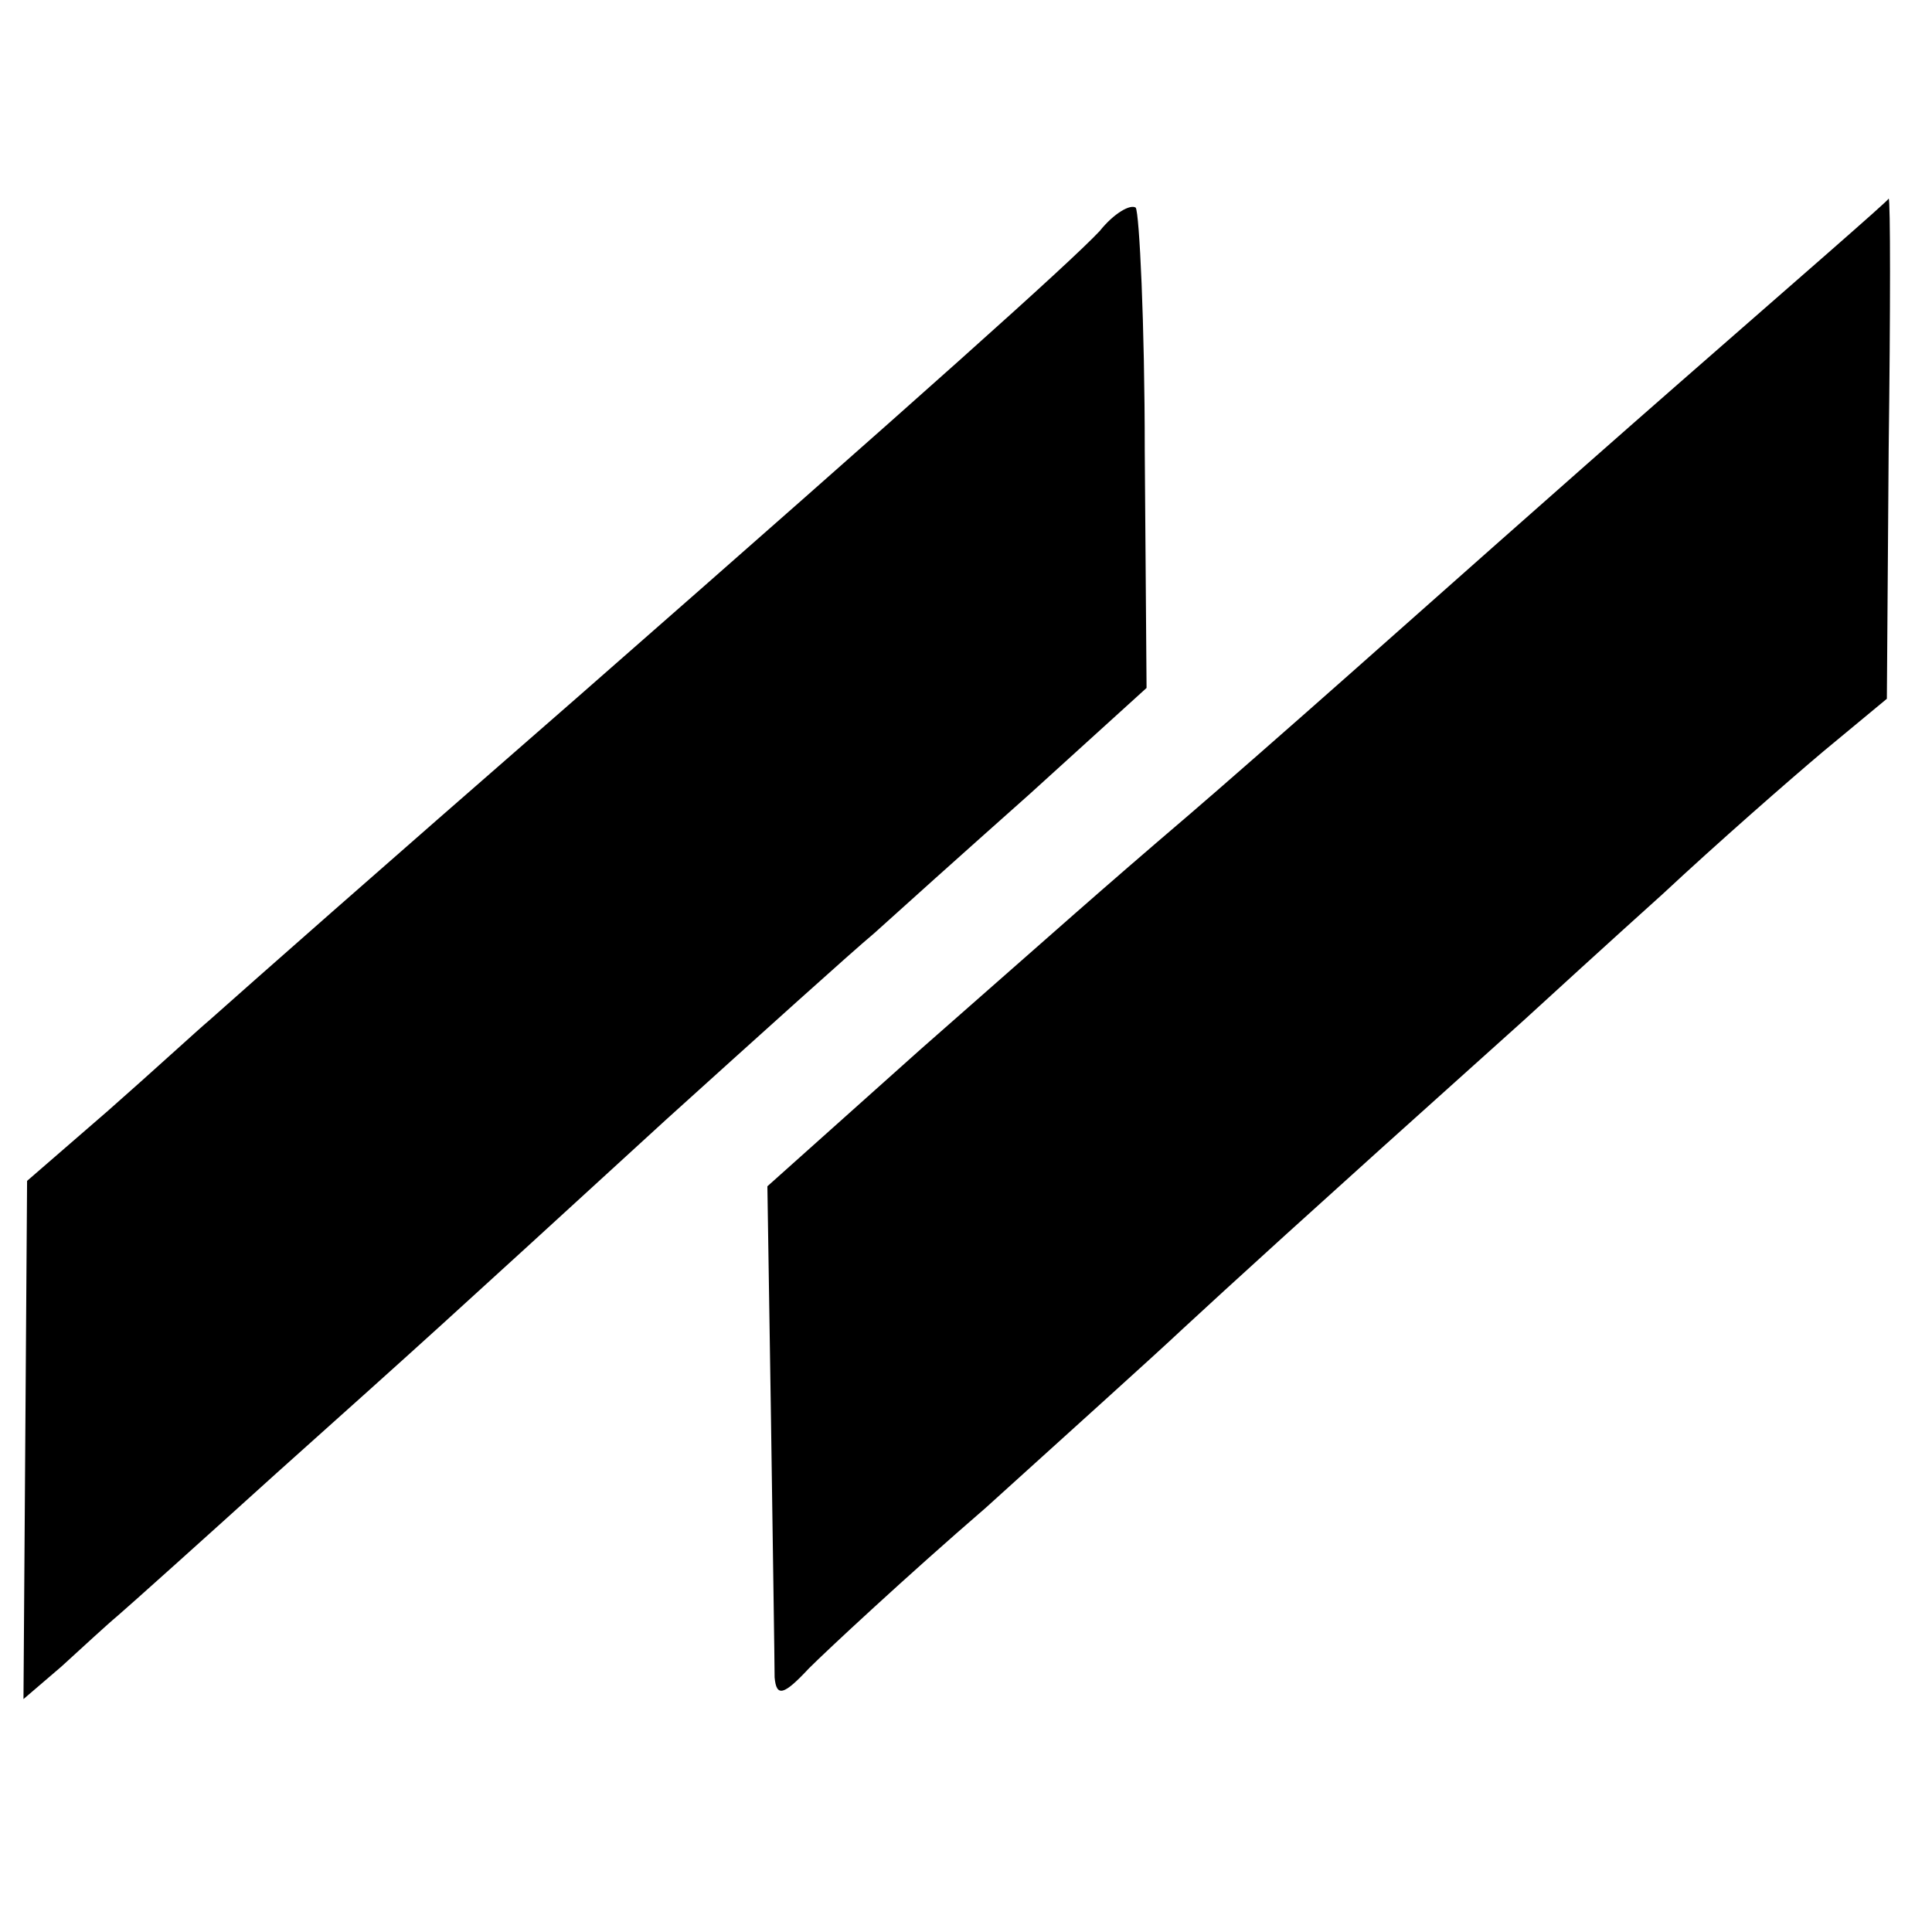
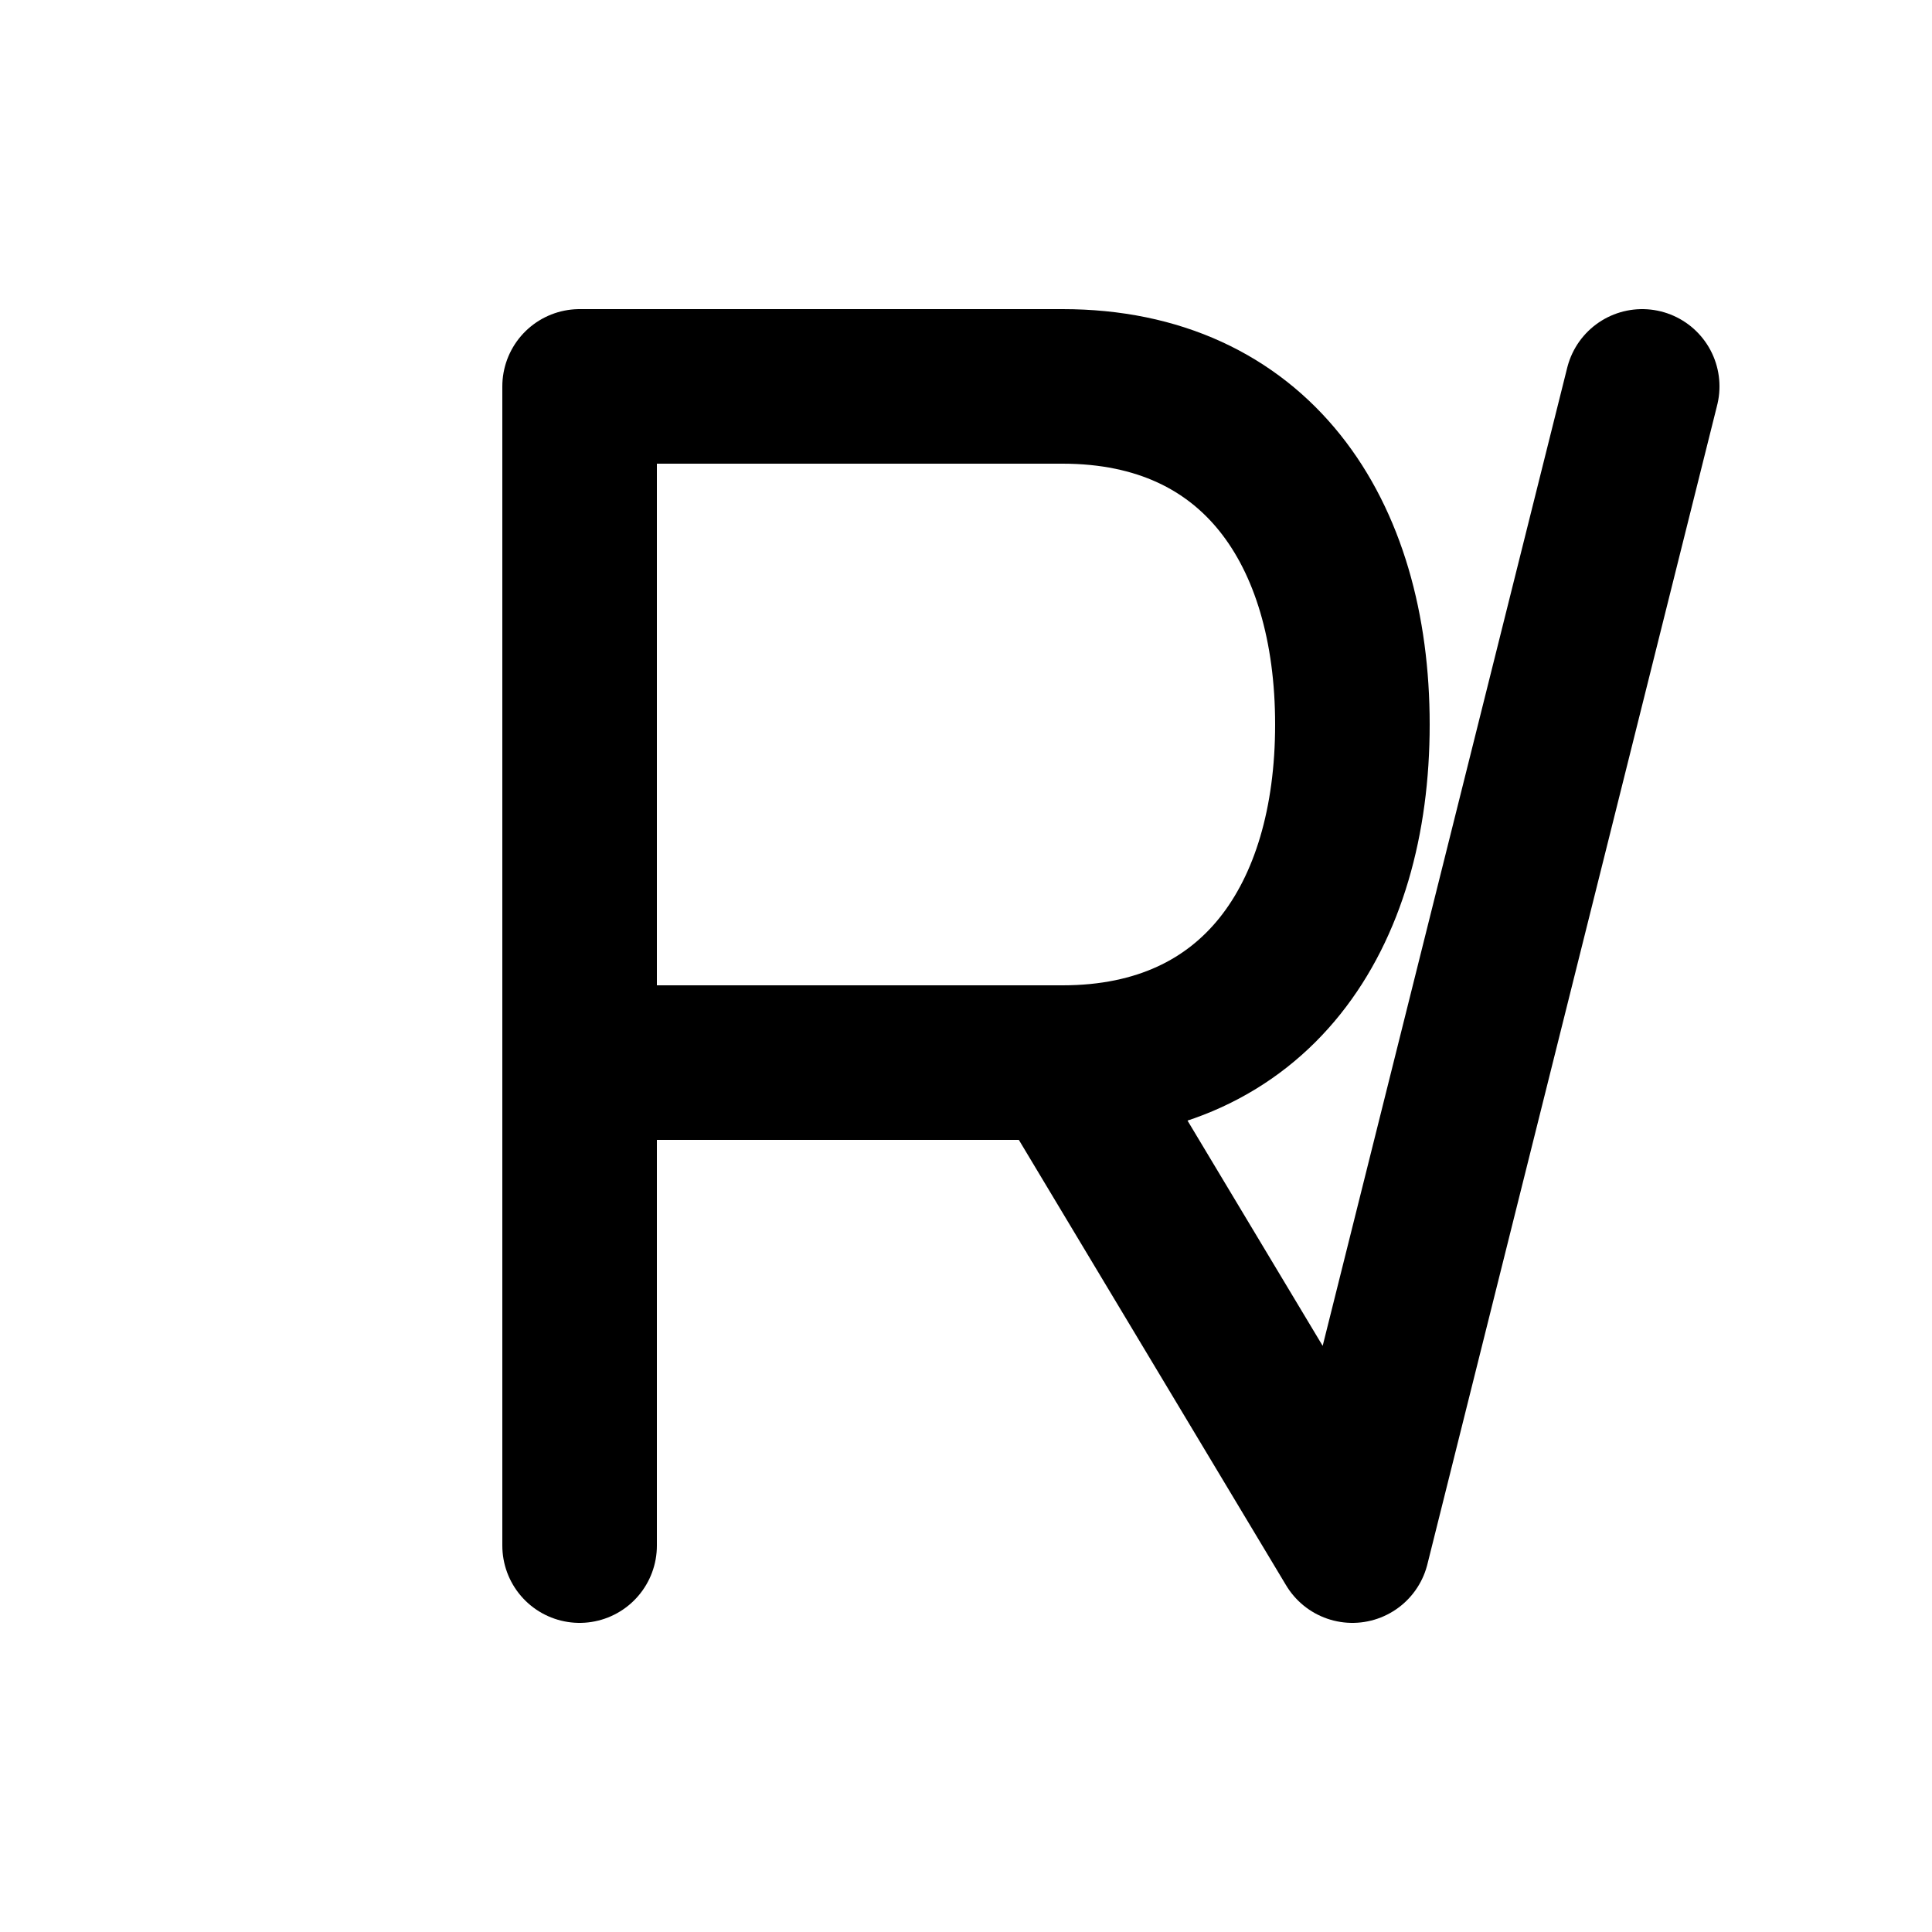
- <svg xmlns="http://www.w3.org/2000/svg" version="1.0" width="107pt" height="107pt" viewBox="0 0 107 107" preserveAspectRatio="xMidYMid meet">
-   <g transform="translate(0,107) scale(0.1,-0.1)" fill="#000000" stroke="none">
-     <path d="M609 942 c-17 -18 -95 -88 -289 -258 -117 -102 -177 -155 -204 -179 -6 -5 -31 -28 -56 -50 l-45 -39 -1 -144 -1 -143 21 18 c11 10 25 23 31 28 7 6 46 41 88 79 86 77 86 77 216 196 52 47 103 93 115 103 11 10 50 45 86 77 l65 59 -1 131 c0 71 -3 132 -5 135 -3 2 -12 -3 -20 -13z" />
-     <path d="M929 857 c-64 -56 -145 -128 -180 -159 -35 -31 -75 -66 -89 -78 -55 -47 -68 -59 -150 -131 l-85 -76 2 -129 c1 -71 2 -135 2 -143 1 -11 5 -10 19 5 10 10 54 51 98 89 43 39 92 83 109 99 26 24 63 58 189 171 12 11 47 43 77 70 30 28 70 63 89 79 l35 29 1 138 c1 77 1 139 0 139 0 -1 -53 -47 -117 -103z" />
-   </g>
+ <svg xmlns="http://www.w3.org/2000/svg" viewBox="0 0 512 512">
+   <path d="M153.6 409.6V102.4H281.6C332.8 102.4 358.4 140.8 358.4 192C358.4 243.2 332.8 281.6 281.6 281.6H153.6M281.6 281.6L358.4 409.6M358.4 409.6L435.2 102.4" fill="none" stroke="#000000" stroke-linecap="round" stroke-linejoin="round" stroke-width="40.96" />
+   <circle cx="281.6" cy="281.6" r="10.24" fill="#000000" />
</svg>
